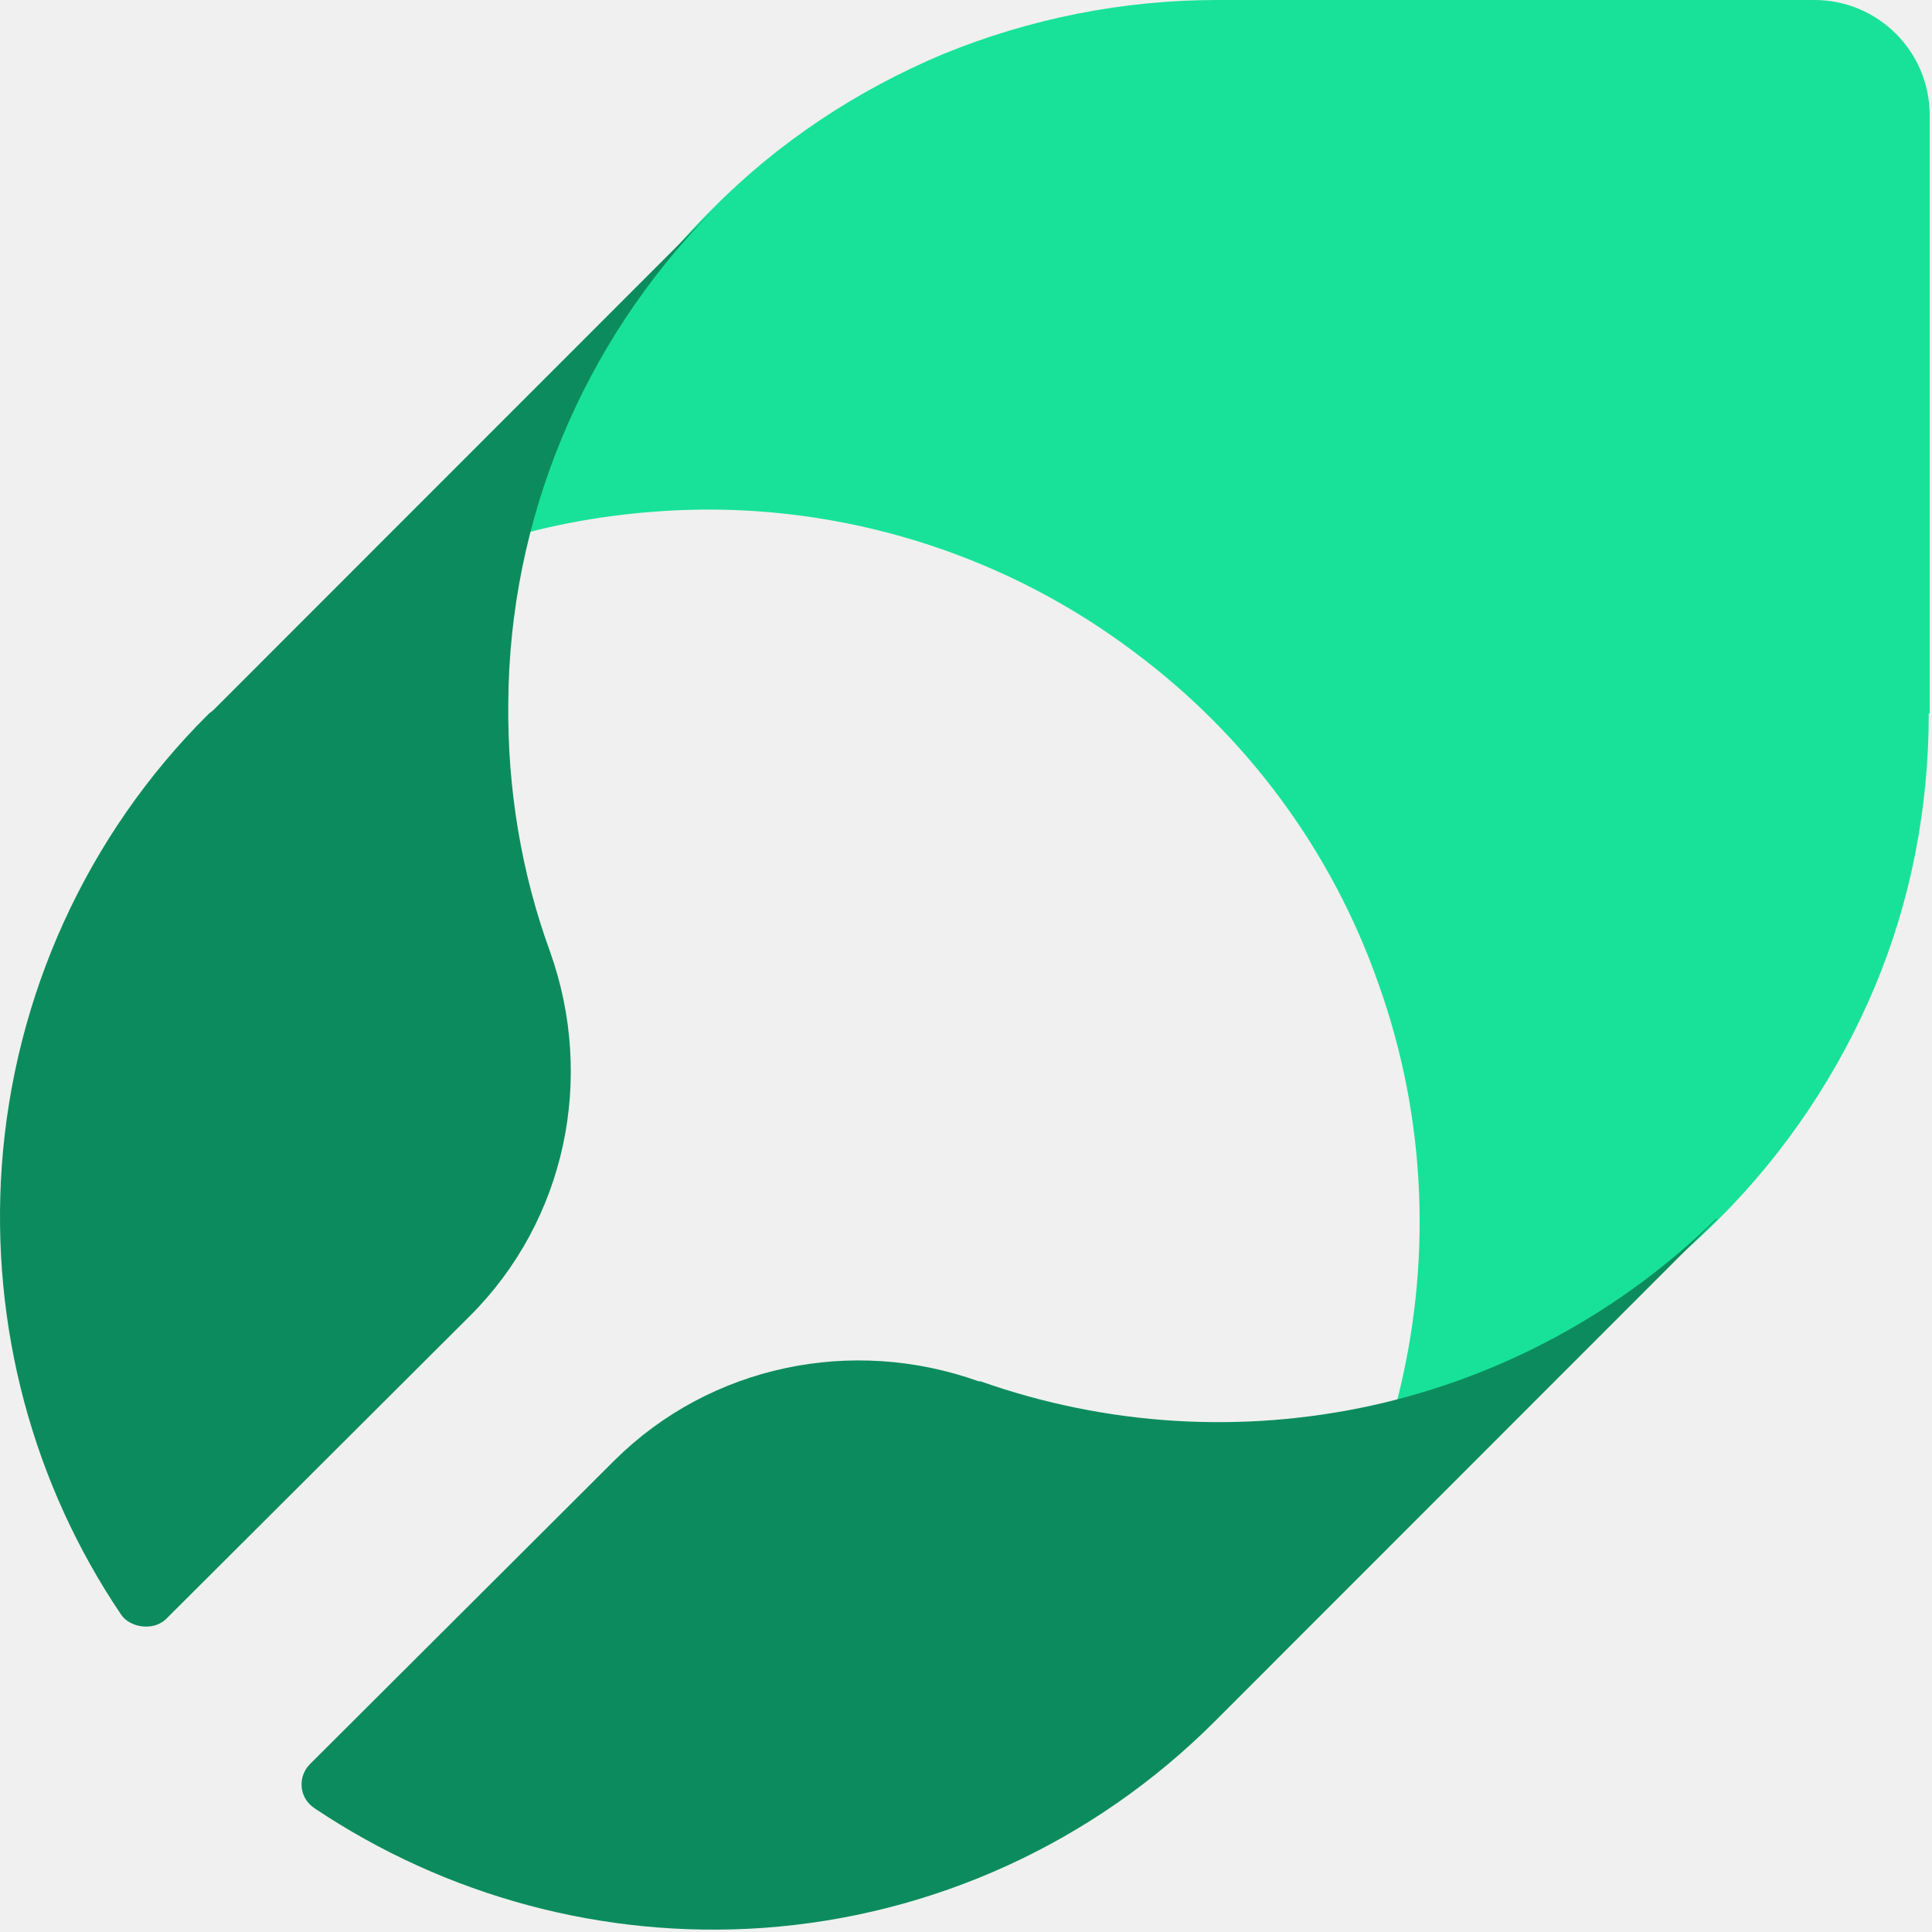
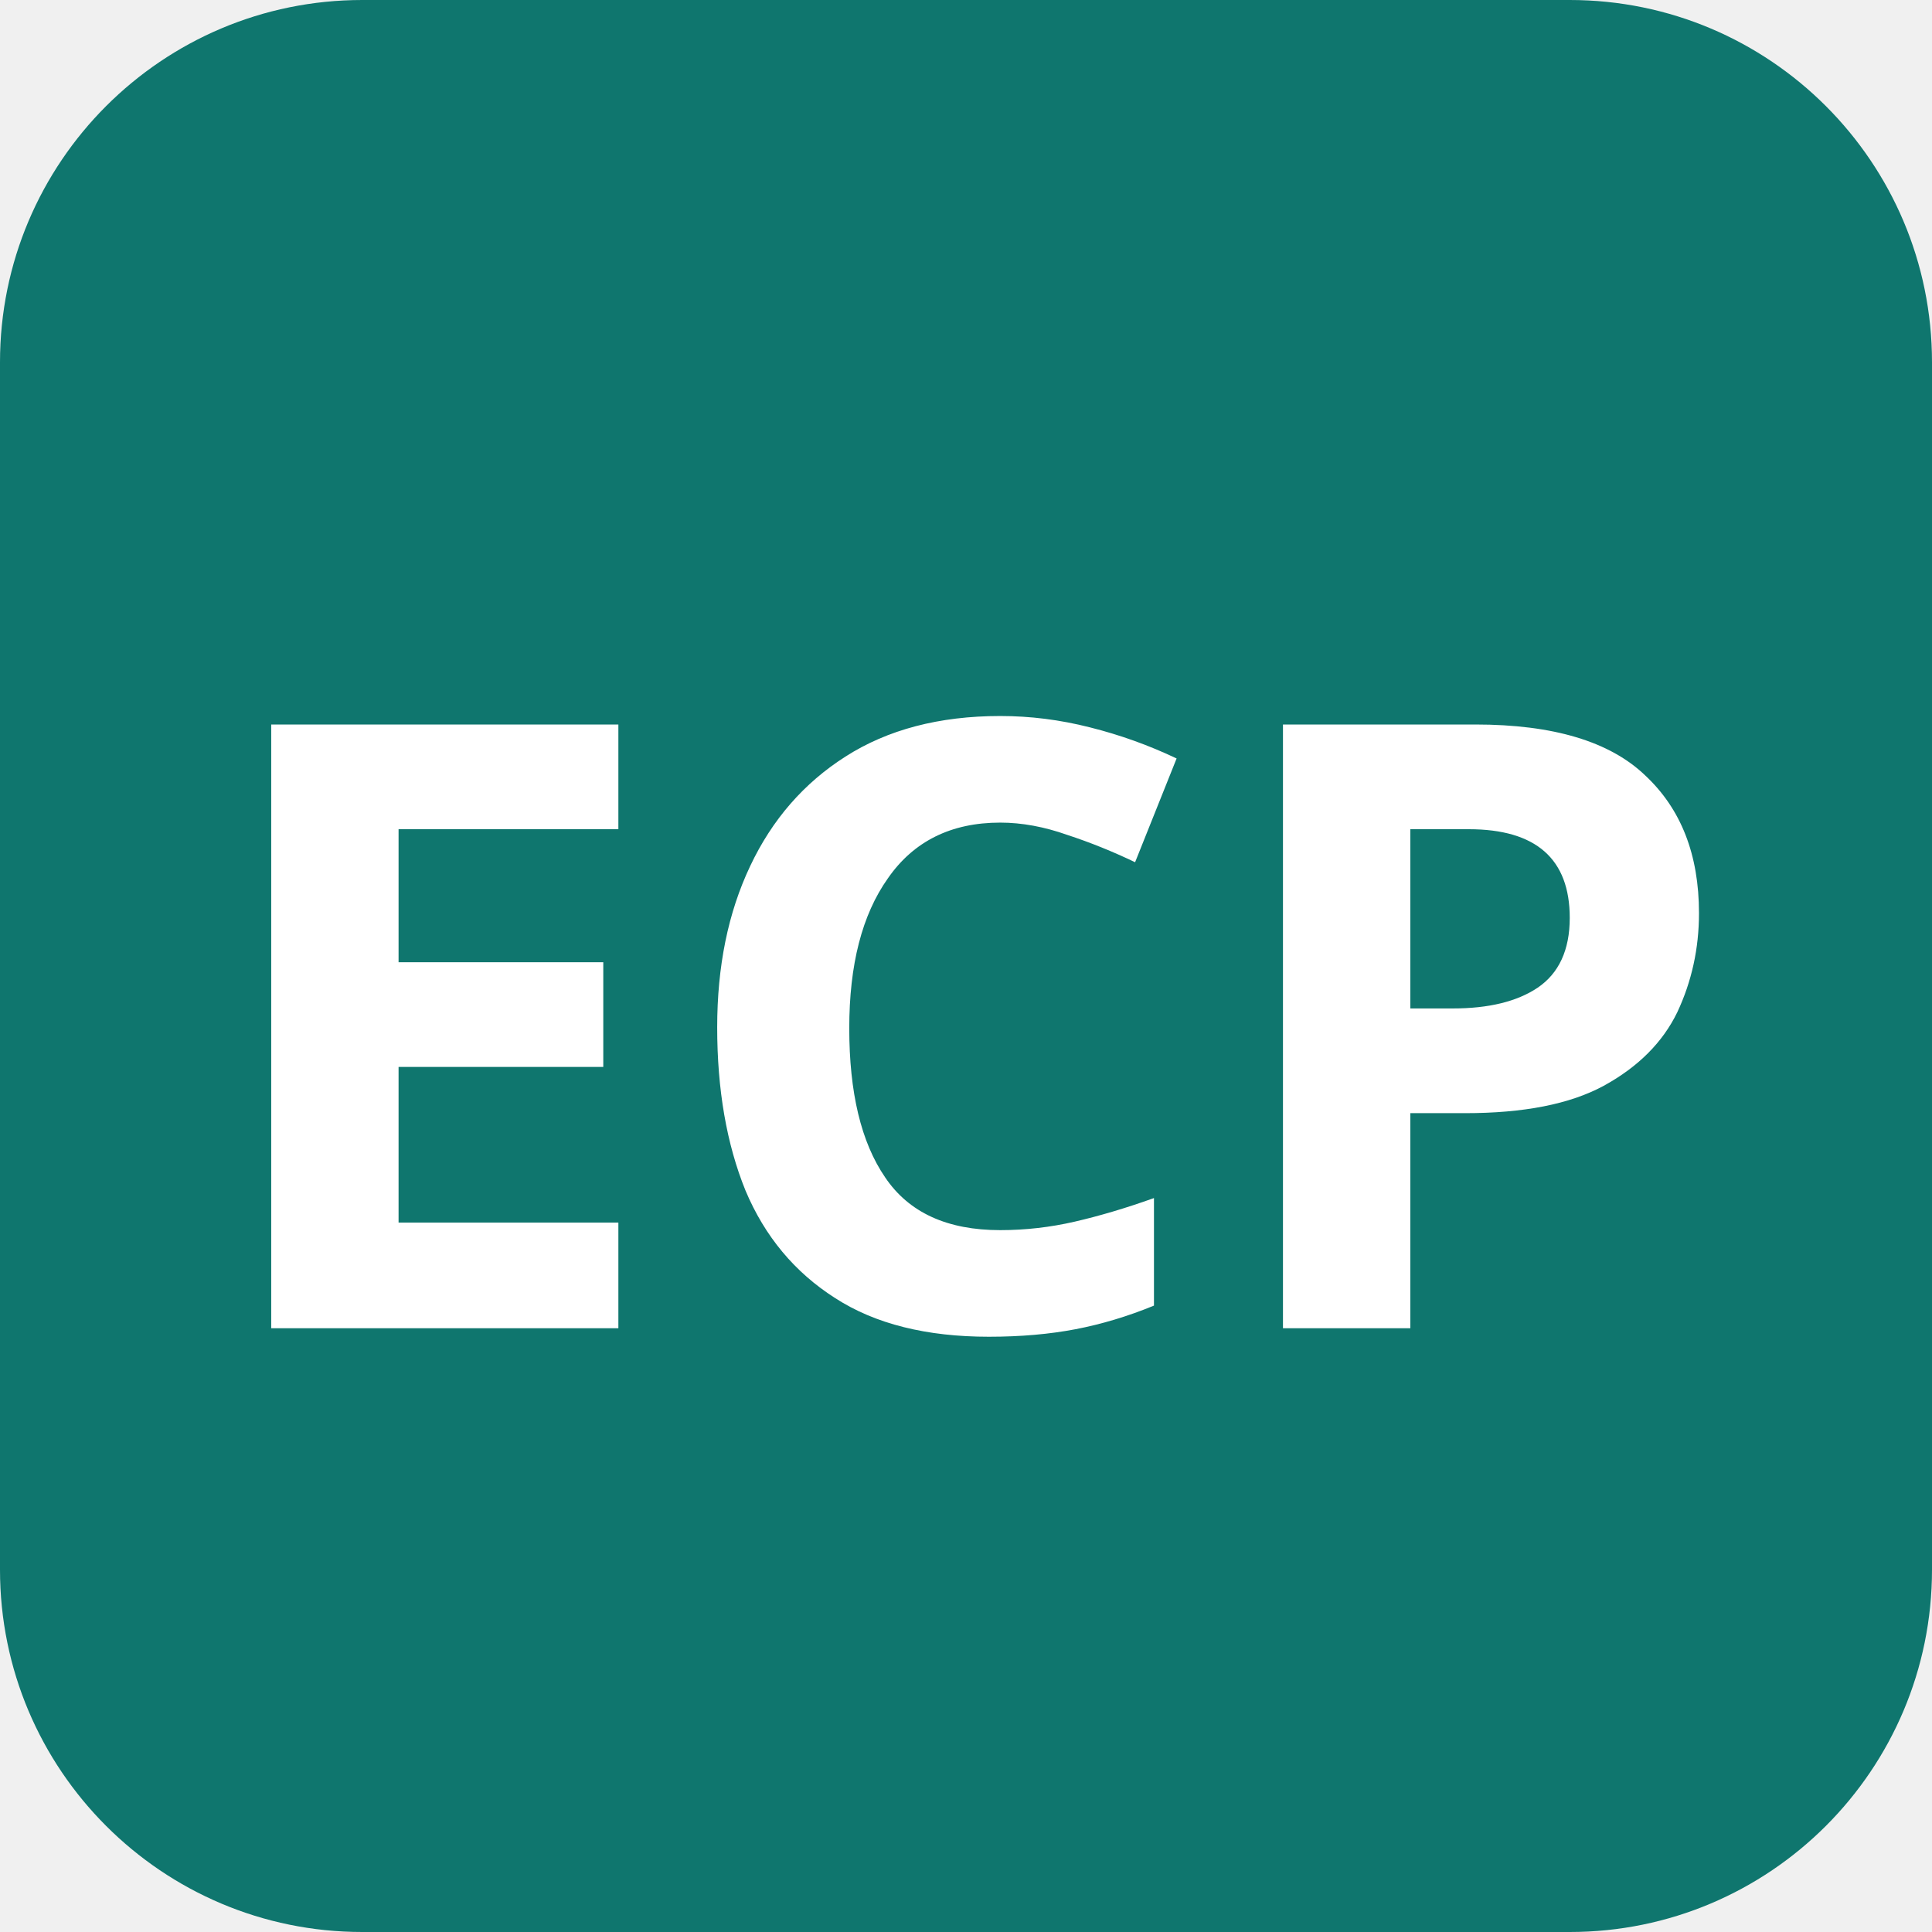
- <svg xmlns="http://www.w3.org/2000/svg" width="502" height="502" viewBox="0 0 502 502" fill="none">
-   <path d="M501.402 185.33V29.962C501.402 13.29 487.876 0 471.453 0H316.156C291.763 0 267.611 4.832 245.15 14.014C222.689 23.438 202.16 36.969 185.012 54.367L183.804 55.575C161.101 78.53 144.92 107.042 136.708 138.454C151.441 134.588 166.656 132.655 181.871 132.413C222.447 131.93 262.298 144.978 294.661 169.383C323.885 191.13 346.104 221.092 358.18 255.645C370.739 290.681 372.188 328.859 362.769 364.862C393.925 356.647 422.666 340.457 445.611 317.744L446.818 316.536C463.966 299.38 477.732 278.841 487.151 256.37C496.571 233.898 501.16 209.735 501.16 185.33H501.402Z" fill="#18E299" />
-   <path d="M132.071 182.706C132.312 135.044 151.32 89.307 184.764 55.125L55.557 184.391C55.076 184.873 54.594 185.113 54.113 185.595C22.593 216.888 3.586 258.774 0.458 303.066C-2.43 344.47 8.397 385.392 31.496 419.575C33.699 422.835 39.677 423.907 43.046 420.778L122.206 341.822C146.989 317.028 154.689 280.198 142.899 247.219C135.44 226.758 131.831 204.852 132.071 182.706Z" fill="#0C8C5E" />
-   <path d="M446.067 316.547C421.284 340.86 390.245 357.71 356.56 365.172C322.634 372.635 287.506 370.468 254.783 358.914C254.783 358.914 254.542 358.914 254.301 358.914C221.338 347.118 184.525 354.821 159.742 379.375L80.581 458.331C77.212 461.701 77.694 467.238 81.784 469.885C115.95 492.754 156.855 503.827 198.24 500.938C242.512 497.809 284.137 478.792 315.656 447.258L316.859 446.054L446.067 316.788V316.547Z" fill="#0C8C5E" />
+ <svg xmlns="http://www.w3.org/2000/svg" viewBox="0 0 32 32" fill="none">
+   <rect width="32" height="32" rx="6" fill="#0F766E" />
+   <text x="16" y="22" font-family="system-ui, sans-serif" font-size="14" font-weight="bold" fill="white" text-anchor="middle">ECP</text>
</svg>
